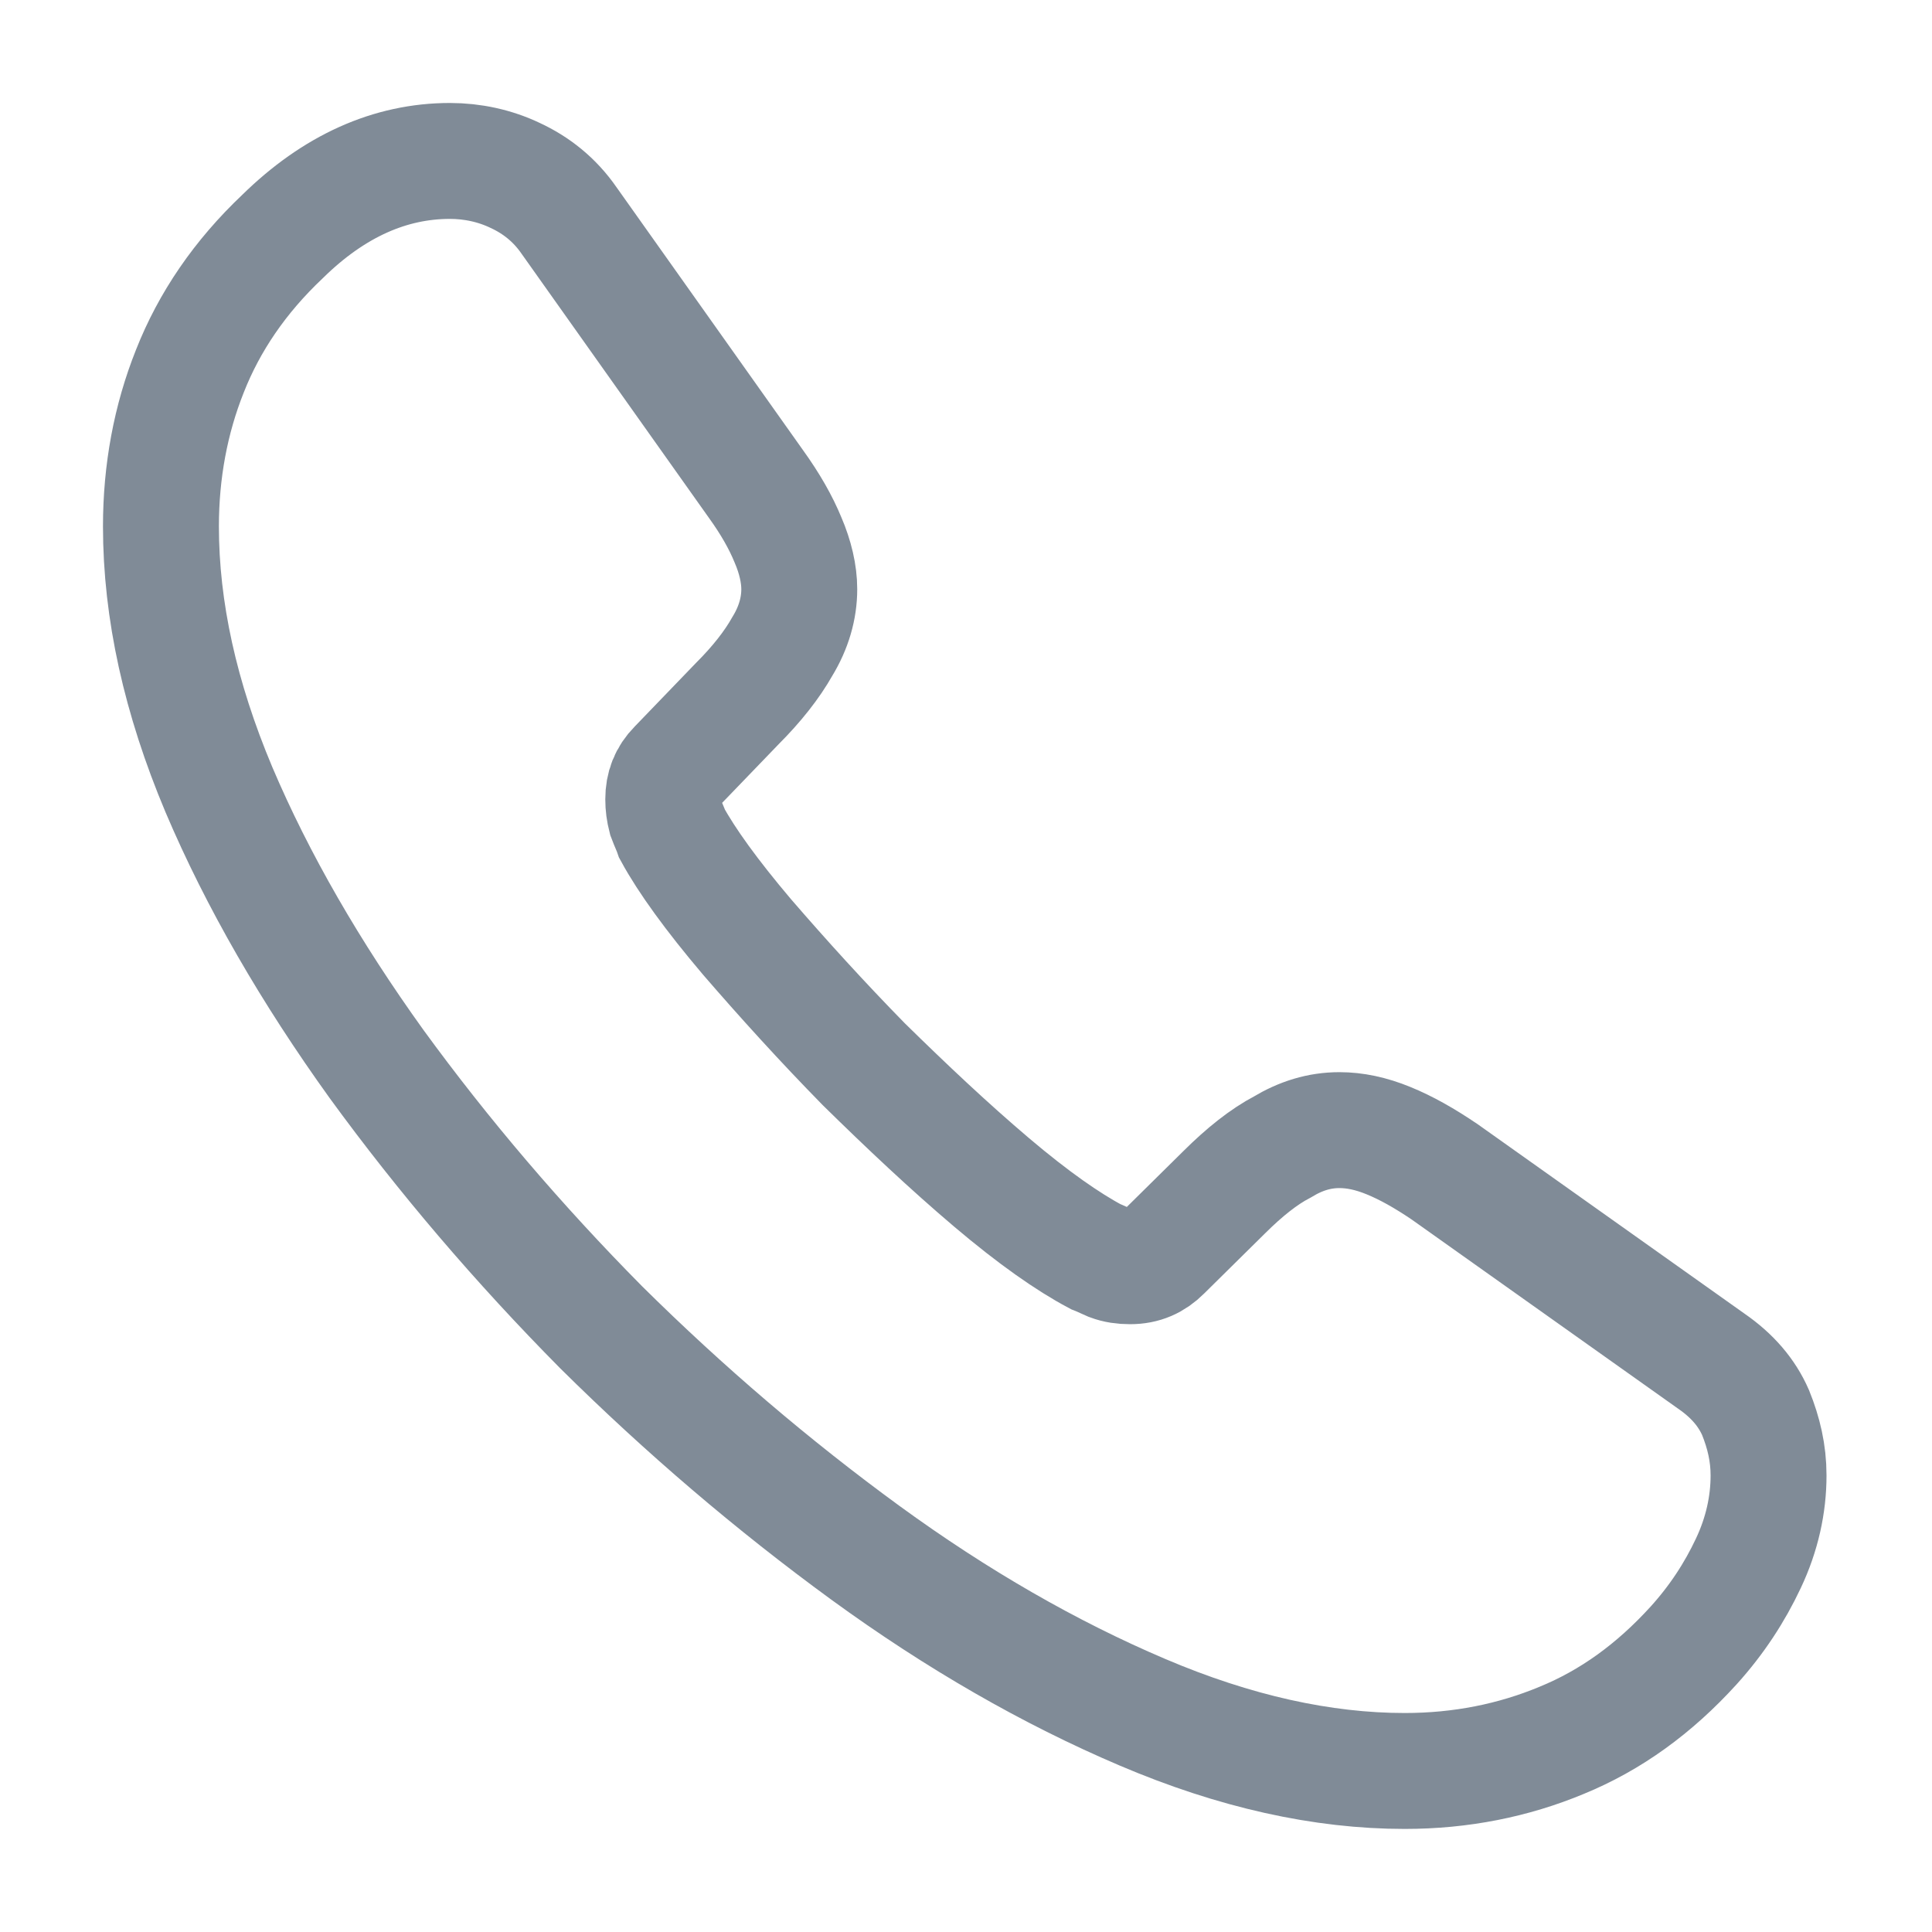
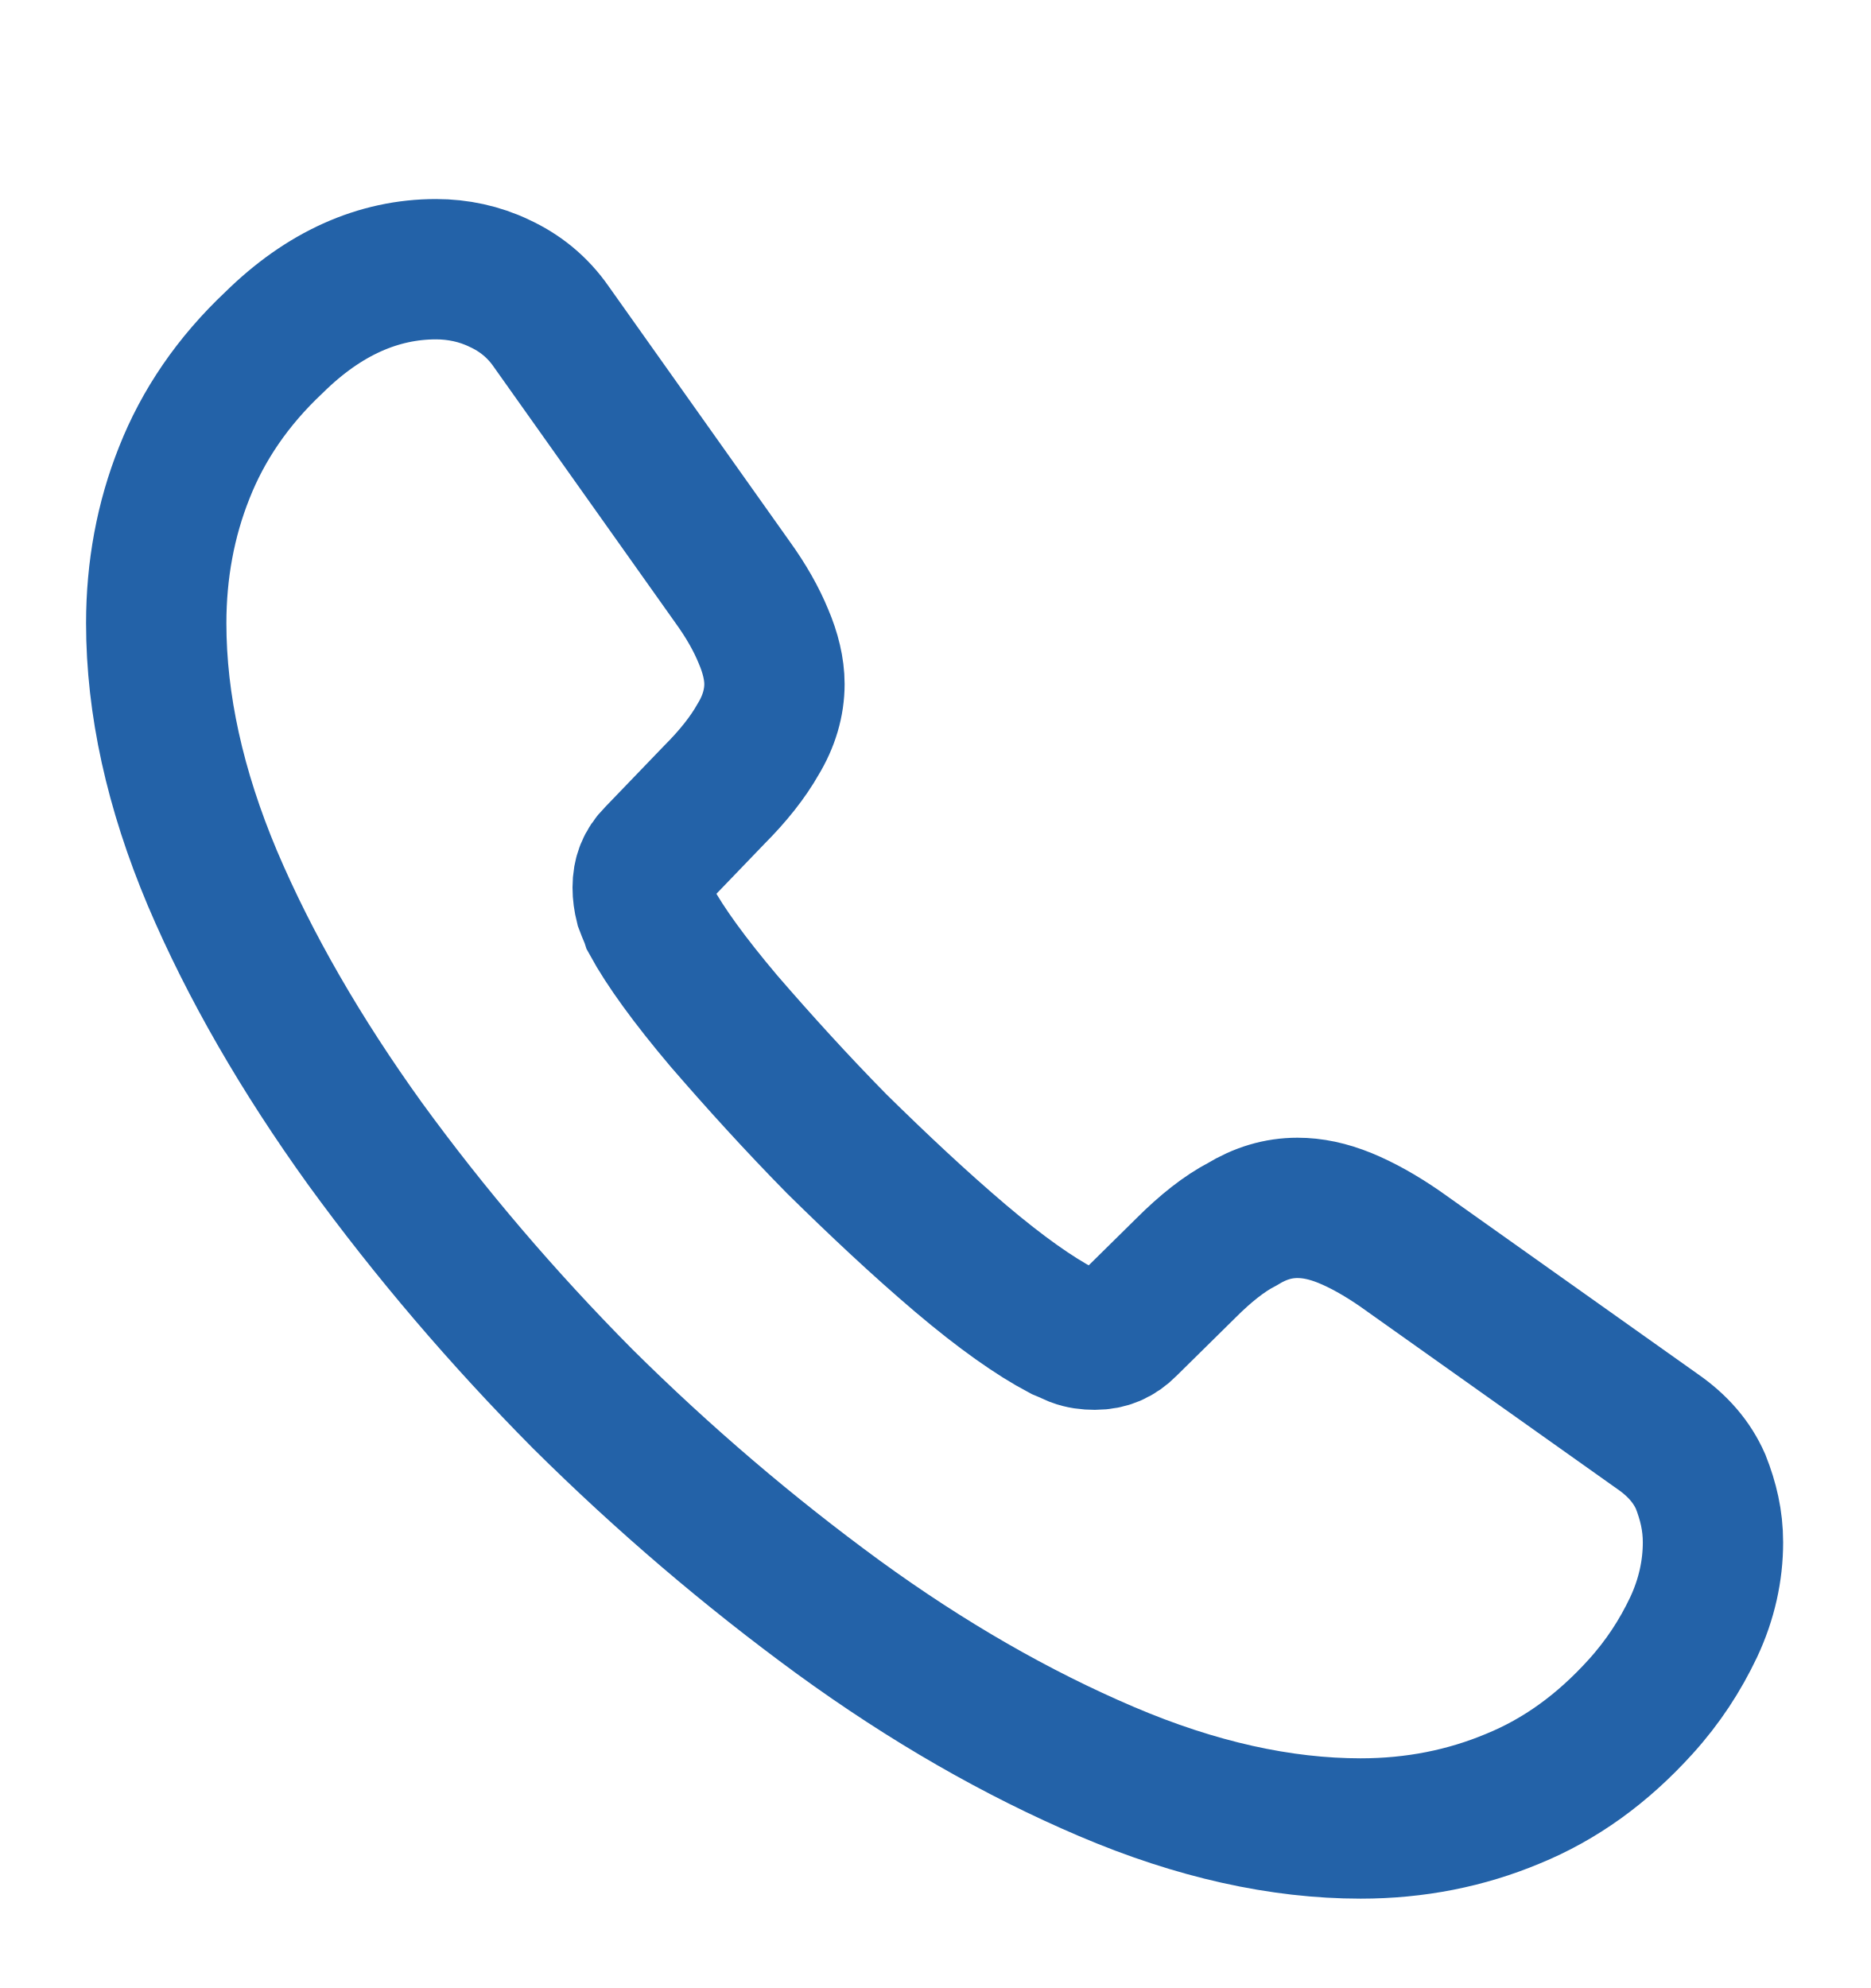
- <svg xmlns="http://www.w3.org/2000/svg" width="20" height="20" viewBox="0 0 20 20" fill="none">
-   <g id="Call">
-     <g id="vuesax/linear/call">
-       <g id="call">
-         <g id="call_2">
-           <path id="Vector" d="M18.308 15.274C18.308 15.574 18.241 15.883 18.099 16.183C17.958 16.483 17.774 16.766 17.533 17.033C17.124 17.483 16.674 17.808 16.166 18.016C15.666 18.224 15.124 18.333 14.541 18.333C13.691 18.333 12.783 18.133 11.824 17.724C10.866 17.316 9.908 16.766 8.958 16.074C7.999 15.374 7.091 14.599 6.224 13.741C5.366 12.874 4.591 11.966 3.899 11.016C3.216 10.066 2.666 9.116 2.266 8.174C1.866 7.224 1.666 6.316 1.666 5.449C1.666 4.883 1.766 4.341 1.966 3.841C2.166 3.333 2.483 2.866 2.924 2.449C3.458 1.924 4.041 1.666 4.658 1.666C4.891 1.666 5.124 1.716 5.333 1.816C5.549 1.916 5.741 2.066 5.891 2.283L7.824 5.008C7.974 5.216 8.083 5.408 8.158 5.591C8.233 5.766 8.274 5.941 8.274 6.099C8.274 6.299 8.216 6.499 8.099 6.691C7.991 6.883 7.833 7.083 7.633 7.283L6.999 7.941C6.908 8.033 6.866 8.141 6.866 8.274C6.866 8.341 6.874 8.399 6.891 8.466C6.916 8.533 6.941 8.583 6.958 8.633C7.108 8.908 7.366 9.266 7.733 9.699C8.108 10.133 8.508 10.574 8.941 11.016C9.391 11.458 9.824 11.866 10.266 12.241C10.699 12.608 11.058 12.858 11.341 13.008C11.383 13.024 11.433 13.049 11.491 13.074C11.558 13.099 11.624 13.108 11.699 13.108C11.841 13.108 11.949 13.058 12.041 12.966L12.674 12.341C12.883 12.133 13.083 11.974 13.274 11.874C13.466 11.758 13.658 11.699 13.866 11.699C14.024 11.699 14.191 11.733 14.374 11.808C14.558 11.883 14.749 11.991 14.958 12.133L17.716 14.091C17.933 14.241 18.083 14.416 18.174 14.624C18.258 14.833 18.308 15.041 18.308 15.274Z" stroke="#808B97" stroke-width="1.2" stroke-miterlimit="10" />
-         </g>
-       </g>
-     </g>
-   </g>
+ <svg xmlns="http://www.w3.org/2000/svg" width="16" height="17" viewBox="0 0 16 17" fill="none">
+   <path d="M14.649 13.189C14.649 13.429 14.596 13.676 14.483 13.916C14.369 14.156 14.223 14.382 14.029 14.596C13.703 14.956 13.343 15.216 12.936 15.382C12.536 15.549 12.103 15.636 11.636 15.636C10.956 15.636 10.229 15.476 9.463 15.149C8.696 14.822 7.929 14.382 7.169 13.829C6.403 13.269 5.676 12.649 4.983 11.962C4.296 11.269 3.676 10.542 3.123 9.782C2.576 9.022 2.136 8.262 1.816 7.509C1.496 6.749 1.336 6.022 1.336 5.329C1.336 4.876 1.416 4.442 1.576 4.042C1.736 3.636 1.989 3.262 2.343 2.929C2.769 2.509 3.236 2.302 3.729 2.302C3.916 2.302 4.103 2.342 4.269 2.422C4.443 2.502 4.596 2.622 4.716 2.796L6.263 4.976C6.383 5.142 6.469 5.296 6.529 5.442C6.589 5.582 6.623 5.722 6.623 5.849C6.623 6.009 6.576 6.169 6.483 6.322C6.396 6.476 6.269 6.636 6.109 6.796L5.603 7.322C5.529 7.396 5.496 7.482 5.496 7.589C5.496 7.642 5.503 7.689 5.516 7.742C5.536 7.796 5.556 7.836 5.569 7.876C5.689 8.096 5.896 8.382 6.189 8.729C6.489 9.076 6.809 9.429 7.156 9.782C7.516 10.136 7.863 10.462 8.216 10.762C8.563 11.056 8.849 11.256 9.076 11.376C9.109 11.389 9.149 11.409 9.196 11.429C9.249 11.449 9.303 11.456 9.363 11.456C9.476 11.456 9.563 11.416 9.636 11.342L10.143 10.842C10.309 10.676 10.469 10.549 10.623 10.469C10.776 10.376 10.929 10.329 11.096 10.329C11.223 10.329 11.356 10.356 11.503 10.416C11.649 10.476 11.803 10.562 11.969 10.676L14.176 12.242C14.349 12.362 14.469 12.502 14.543 12.669C14.609 12.836 14.649 13.002 14.649 13.189Z" stroke="#2362A8" stroke-width="1.2" stroke-miterlimit="10" />
</svg>
